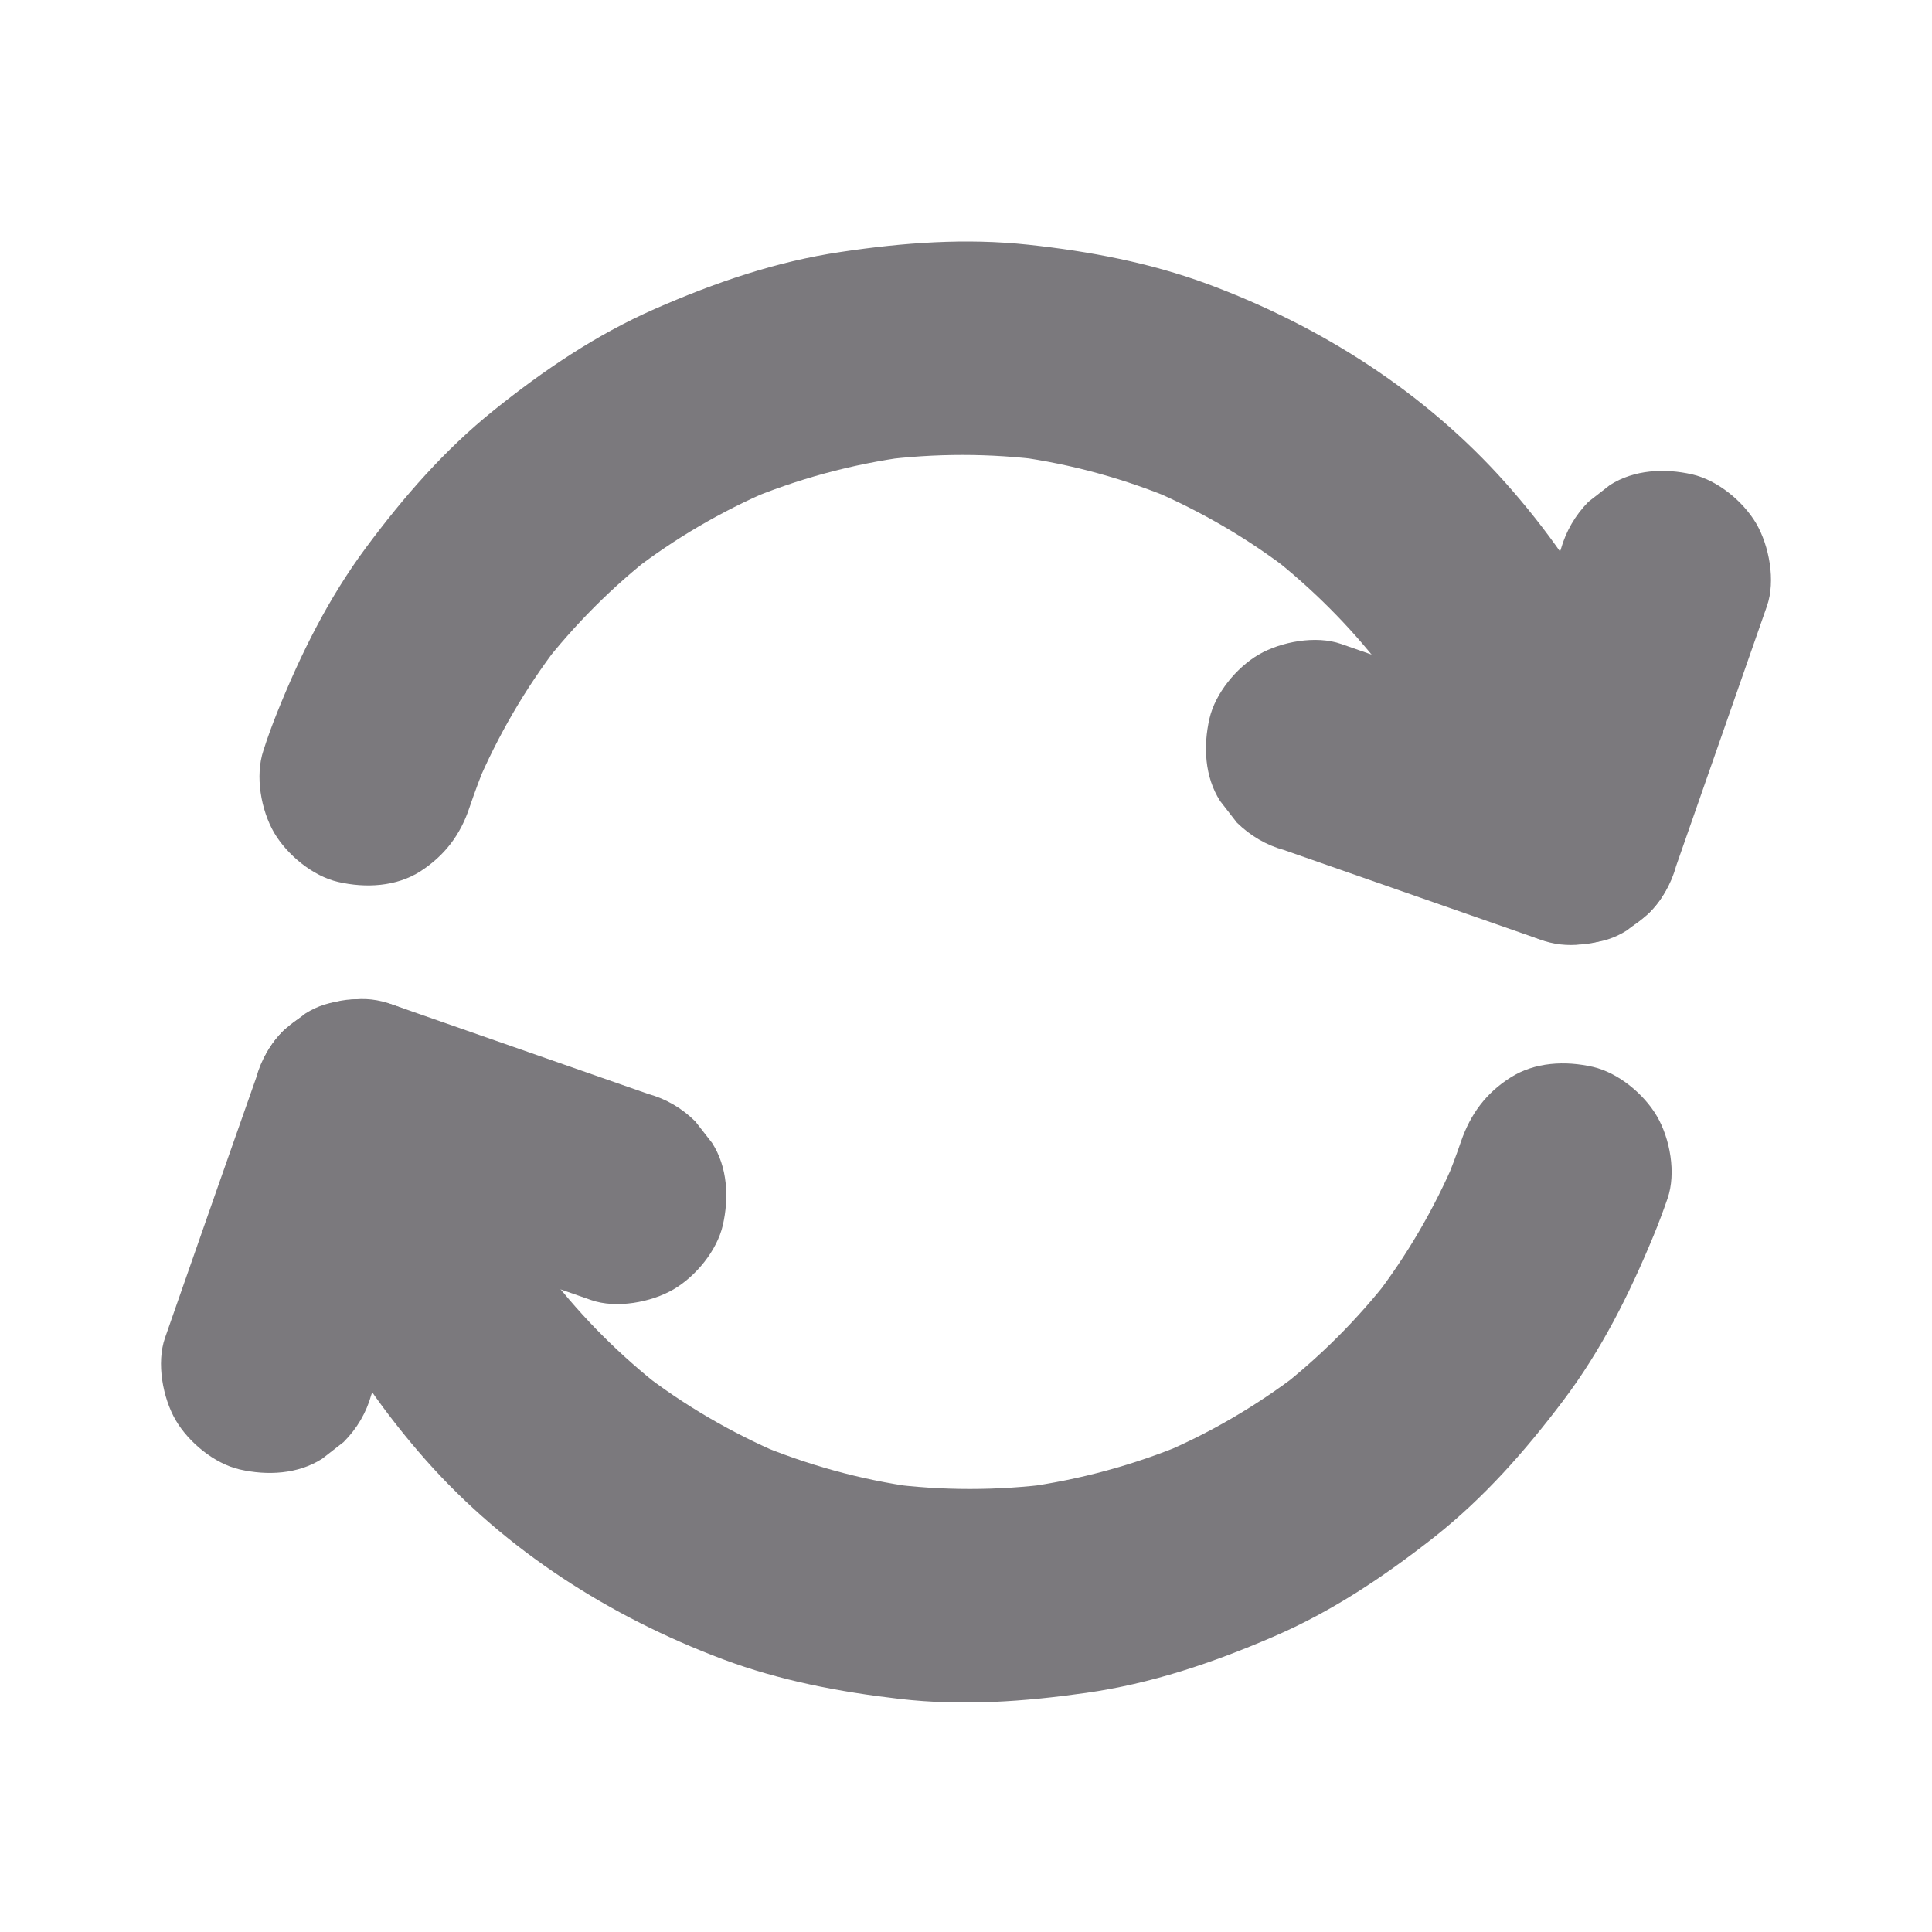
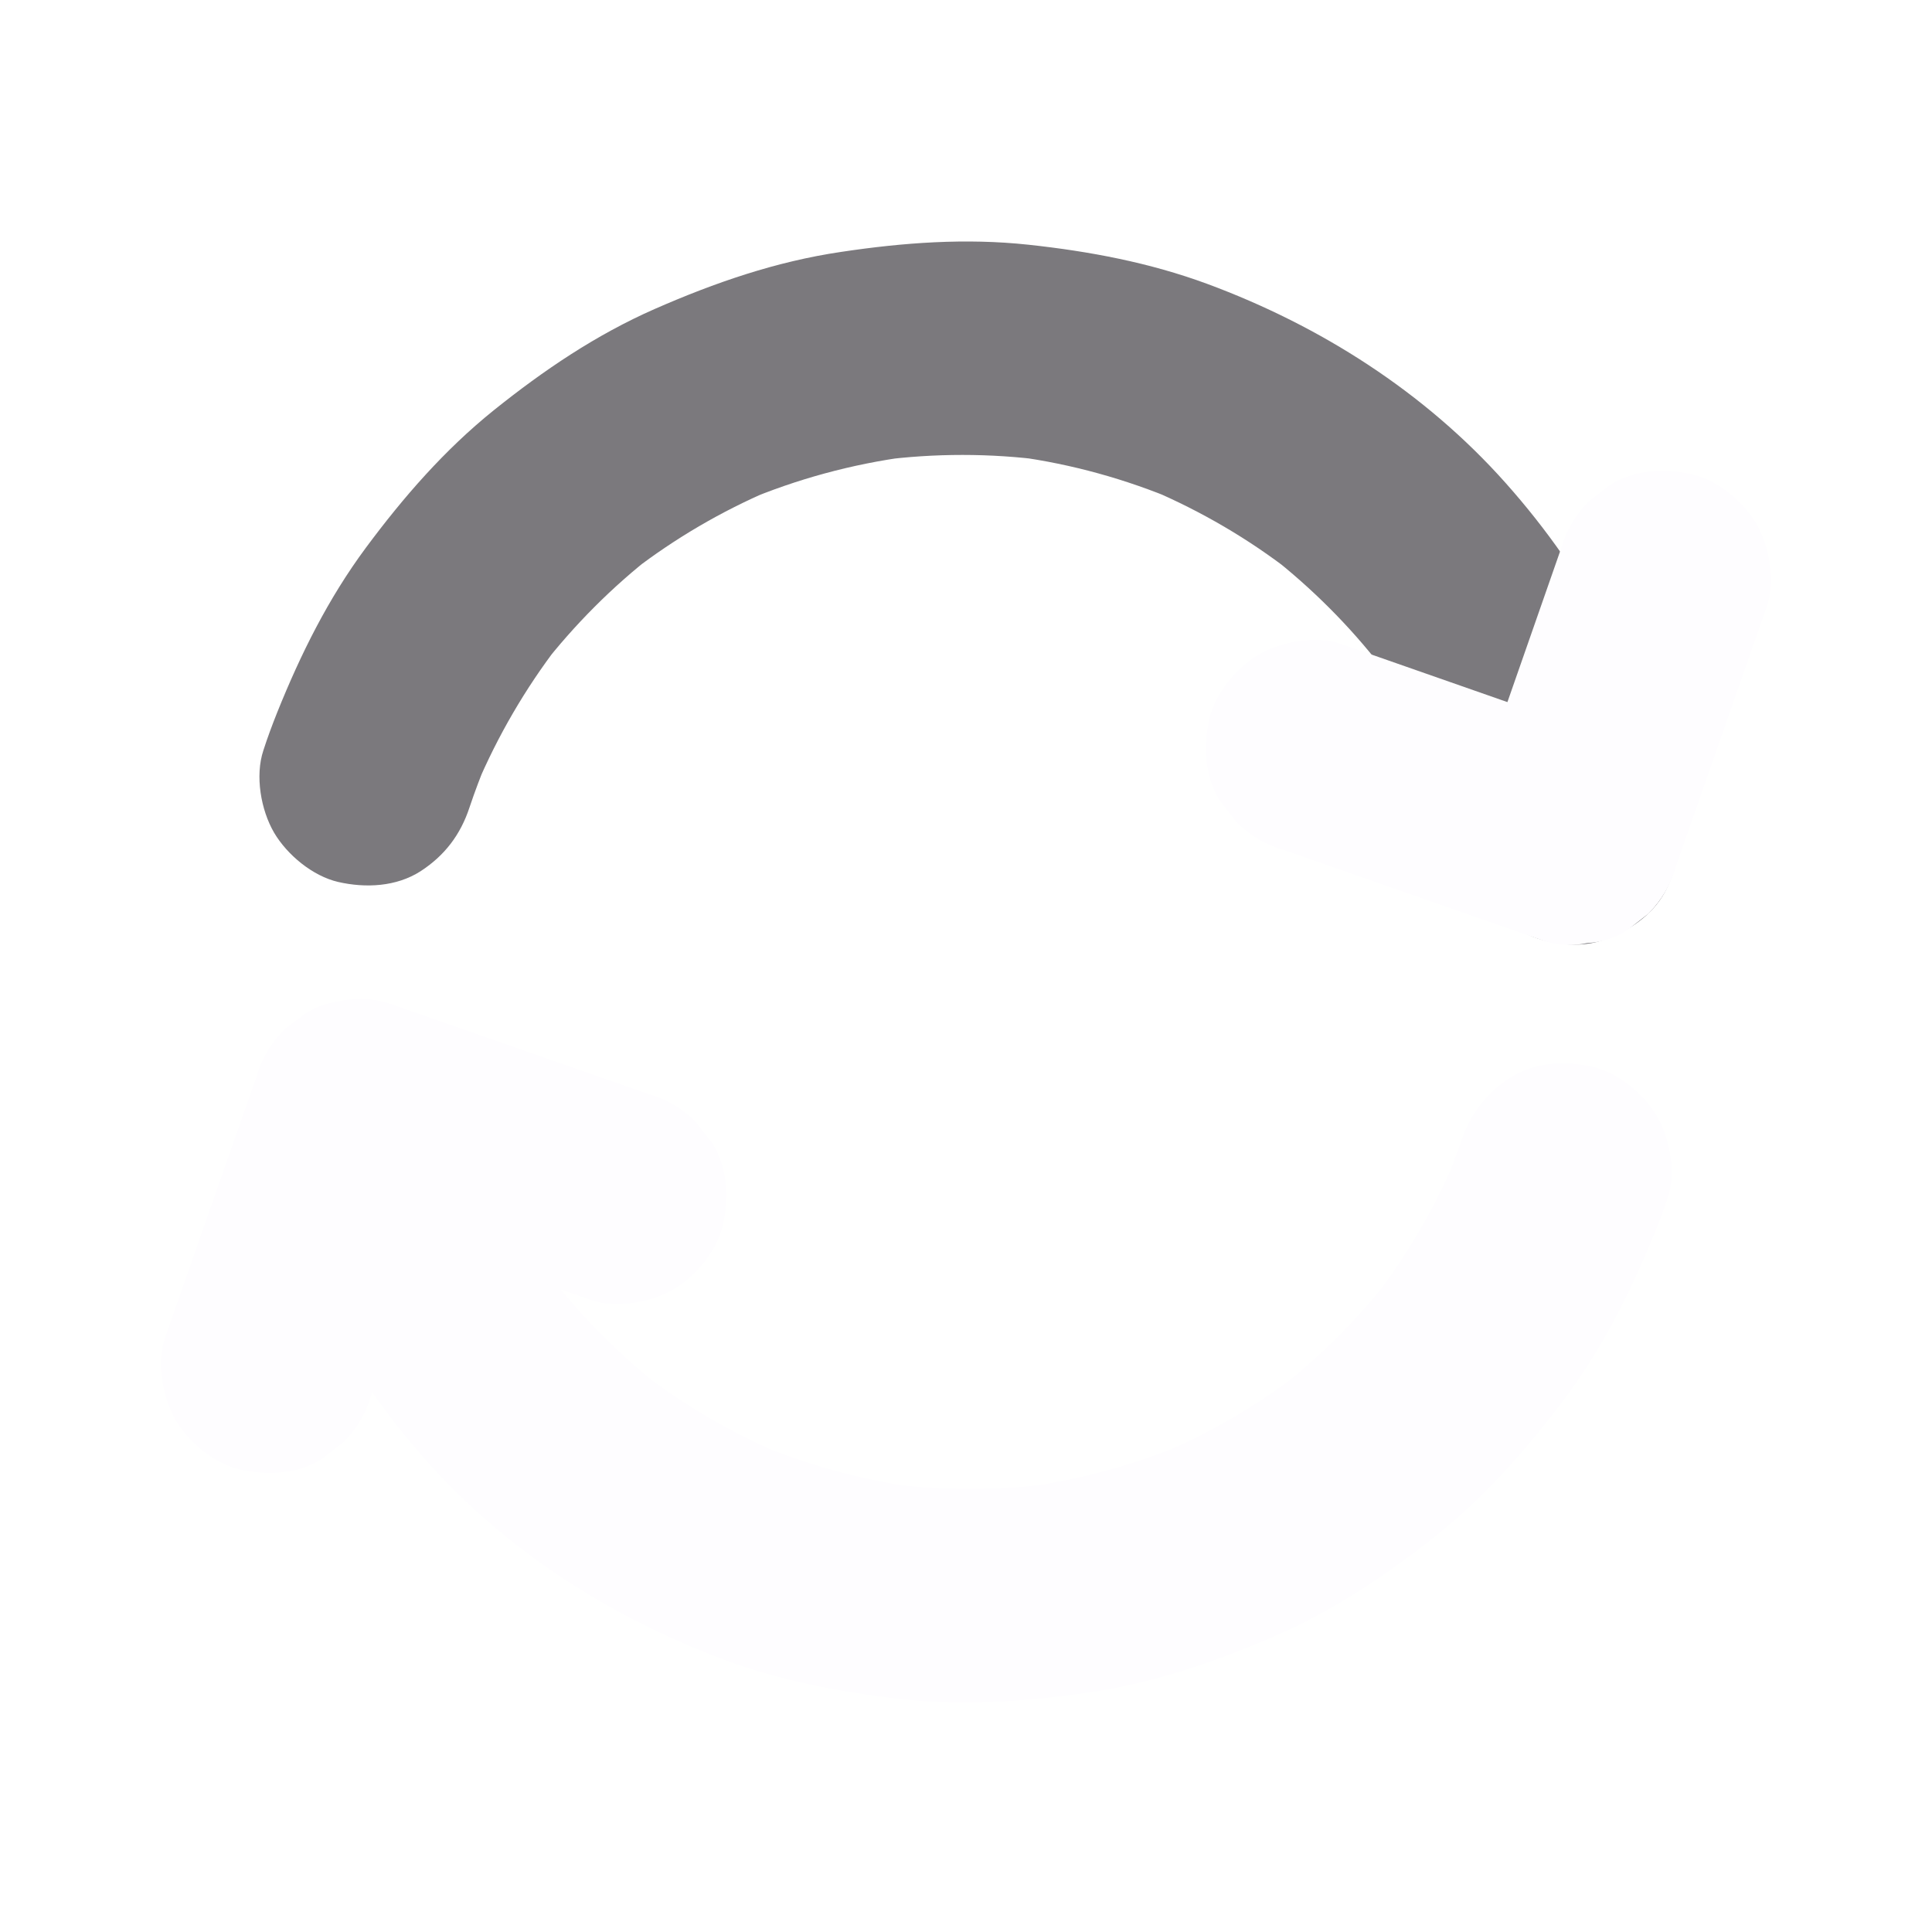
<svg xmlns="http://www.w3.org/2000/svg" width="24" height="24" viewBox="0 0 24 24" fill="none">
-   <path d="M5.833 10.028C5.9 9.831 5.973 9.636 6.053 9.443C6.009 9.55 5.964 9.656 5.92 9.761C6.184 9.14 6.524 8.556 6.934 8.02C6.865 8.108 6.795 8.198 6.726 8.287C7.136 7.76 7.608 7.286 8.135 6.878C8.046 6.947 7.956 7.018 7.867 7.087C8.39 6.685 8.962 6.351 9.567 6.092C9.461 6.137 9.354 6.181 9.25 6.225C9.898 5.951 10.583 5.765 11.283 5.672C11.166 5.688 11.048 5.703 10.929 5.718C11.613 5.629 12.304 5.629 12.986 5.719C12.869 5.703 12.751 5.688 12.632 5.673C13.316 5.766 13.986 5.952 14.623 6.221C14.517 6.177 14.411 6.132 14.306 6.088C14.926 6.354 15.511 6.695 16.045 7.109C15.956 7.04 15.866 6.969 15.777 6.9C16.295 7.306 16.762 7.771 17.166 8.292C17.097 8.203 17.026 8.113 16.958 8.024C17.367 8.556 17.707 9.139 17.968 9.756C17.924 9.65 17.88 9.543 17.835 9.439C18.012 9.866 18.154 10.307 18.256 10.757C18.327 11.075 18.591 11.391 18.867 11.553C19.153 11.72 19.572 11.79 19.891 11.686C20.212 11.581 20.522 11.383 20.686 11.075C20.857 10.748 20.901 10.412 20.819 10.051C20.478 8.543 19.728 7.149 18.702 5.998C17.699 4.872 16.405 4.048 14.998 3.527C14.28 3.262 13.536 3.122 12.776 3.04C11.995 2.956 11.226 3.013 10.45 3.129C9.642 3.248 8.882 3.51 8.136 3.837C7.405 4.158 6.754 4.599 6.134 5.097C5.522 5.589 5.013 6.174 4.546 6.803C4.078 7.434 3.735 8.125 3.443 8.851C3.381 9.007 3.323 9.162 3.273 9.321C3.166 9.638 3.242 10.063 3.405 10.344C3.567 10.619 3.884 10.883 4.201 10.956C4.542 11.034 4.923 11.016 5.224 10.823C5.523 10.629 5.721 10.37 5.833 10.028L5.833 10.028Z" fill="#7B797D" />
-   <path d="M19.389 6.823C19.06 7.767 18.729 8.712 18.399 9.657C18.353 9.79 18.306 9.923 18.259 10.058C18.804 9.748 19.349 9.44 19.894 9.13C18.95 8.8 18.005 8.47 17.06 8.139C16.927 8.093 16.794 8.046 16.659 7.999C16.347 7.89 15.912 7.971 15.635 8.132C15.361 8.293 15.097 8.61 15.024 8.928C14.946 9.269 14.964 9.65 15.157 9.951C15.226 10.04 15.297 10.13 15.365 10.219C15.532 10.382 15.727 10.498 15.952 10.56C16.895 10.889 17.841 11.22 18.785 11.55C18.918 11.596 19.051 11.643 19.186 11.69C19.364 11.745 19.541 11.754 19.716 11.715C19.894 11.706 20.058 11.655 20.211 11.557C20.299 11.488 20.39 11.417 20.478 11.349C20.642 11.182 20.758 10.988 20.82 10.762C21.149 9.819 21.48 8.874 21.81 7.929C21.856 7.796 21.903 7.663 21.95 7.528C22.059 7.216 21.978 6.781 21.817 6.504C21.656 6.23 21.339 5.966 21.021 5.893C20.68 5.815 20.299 5.833 19.998 6.026C19.91 6.095 19.819 6.166 19.731 6.234C19.567 6.402 19.454 6.597 19.389 6.823L19.389 6.823Z" fill="#7B797D" />
-   <path d="M18.149 14.18C18.089 14.357 18.021 14.534 17.95 14.707C17.994 14.601 18.038 14.495 18.083 14.39C17.819 15.012 17.476 15.6 17.062 16.136C17.131 16.047 17.202 15.957 17.27 15.868C16.864 16.389 16.398 16.856 15.877 17.261C15.966 17.192 16.056 17.121 16.145 17.053C15.612 17.462 15.029 17.804 14.41 18.064C14.517 18.02 14.623 17.976 14.727 17.931C14.085 18.199 13.409 18.383 12.72 18.476C12.838 18.46 12.955 18.445 13.075 18.43C12.391 18.519 11.7 18.519 11.018 18.429C11.134 18.445 11.252 18.46 11.372 18.475C10.688 18.382 10.018 18.195 9.38 17.927C9.487 17.971 9.593 18.016 9.697 18.06C9.077 17.794 8.492 17.453 7.959 17.039C8.048 17.108 8.138 17.179 8.227 17.247C7.708 16.842 7.241 16.377 6.837 15.857C6.906 15.945 6.977 16.035 7.046 16.124C6.636 15.592 6.297 15.009 6.035 14.392C6.08 14.498 6.124 14.604 6.168 14.709C5.991 14.282 5.849 13.841 5.748 13.391C5.677 13.073 5.413 12.757 5.136 12.595C4.851 12.428 4.432 12.357 4.113 12.462C3.792 12.567 3.482 12.765 3.317 13.073C3.147 13.399 3.103 13.736 3.184 14.097C3.525 15.601 4.272 16.987 5.291 18.139C6.288 19.264 7.577 20.084 8.977 20.611C9.69 20.878 10.428 21.018 11.181 21.105C11.957 21.194 12.719 21.139 13.49 21.03C14.303 20.915 15.061 20.658 15.813 20.334C16.546 20.02 17.195 19.583 17.82 19.092C18.435 18.605 18.943 18.029 19.415 17.404C19.891 16.775 20.237 16.084 20.538 15.357C20.602 15.202 20.66 15.047 20.715 14.888C20.824 14.573 20.746 14.144 20.582 13.864C20.421 13.59 20.104 13.326 19.787 13.253C19.445 13.175 19.064 13.193 18.763 13.386C18.459 13.579 18.267 13.839 18.149 14.18L18.149 14.18Z" fill="#7B797D" />
-   <path d="M4.613 17.326C4.943 16.382 5.273 15.437 5.604 14.492C5.65 14.359 5.697 14.226 5.744 14.091C5.199 14.401 4.654 14.709 4.109 15.019C5.053 15.349 5.998 15.679 6.943 16.01C7.075 16.056 7.208 16.103 7.344 16.15C7.656 16.259 8.091 16.178 8.367 16.017C8.642 15.856 8.906 15.538 8.979 15.221C9.057 14.88 9.039 14.499 8.846 14.198C8.777 14.109 8.706 14.019 8.637 13.93C8.471 13.766 8.276 13.651 8.051 13.589C7.107 13.26 6.162 12.929 5.217 12.599C5.085 12.553 4.952 12.506 4.816 12.459C4.639 12.404 4.462 12.395 4.286 12.434C4.109 12.443 3.945 12.494 3.792 12.591C3.703 12.661 3.613 12.732 3.524 12.8C3.36 12.966 3.245 13.161 3.183 13.386C2.85 14.328 2.52 15.274 2.19 16.218C2.144 16.351 2.097 16.484 2.05 16.619C1.941 16.931 2.022 17.366 2.183 17.643C2.344 17.917 2.661 18.181 2.978 18.254C3.32 18.332 3.701 18.314 4.002 18.121C4.09 18.052 4.181 17.981 4.269 17.913C4.436 17.745 4.551 17.549 4.613 17.325L4.613 17.326Z" fill="#7B797D" />
+   <path d="M5.833 10.028C5.899 9.831 5.973 9.636 6.053 9.443C6.008 9.55 5.964 9.656 5.92 9.761C6.184 9.14 6.524 8.556 6.934 8.02C6.865 8.108 6.794 8.198 6.726 8.287C7.136 7.76 7.608 7.286 8.135 6.878C8.046 6.947 7.956 7.018 7.867 7.087C8.39 6.685 8.962 6.351 9.567 6.092C9.46 6.137 9.354 6.181 9.25 6.225C9.898 5.951 10.583 5.765 11.283 5.672C11.166 5.688 11.048 5.703 10.929 5.718C11.613 5.629 12.304 5.629 12.986 5.719C12.869 5.703 12.751 5.688 12.632 5.673C13.316 5.766 13.985 5.952 14.623 6.221C14.517 6.177 14.411 6.132 14.306 6.088C14.926 6.354 15.511 6.695 16.044 7.109C15.956 7.04 15.866 6.969 15.777 6.9C16.295 7.306 16.762 7.771 17.166 8.292C17.097 8.203 17.026 8.113 16.958 8.024C17.367 8.556 17.707 9.139 17.968 9.756C17.924 9.65 17.879 9.543 17.835 9.439C18.012 9.866 18.154 10.307 18.256 10.757C18.327 11.075 18.591 11.391 18.867 11.553C19.153 11.72 19.572 11.79 19.891 11.686C20.211 11.581 20.521 11.383 20.686 11.075C20.856 10.748 20.901 10.412 20.819 10.051C20.478 8.543 19.728 7.149 18.702 5.998C17.699 4.872 16.405 4.048 14.998 3.527C14.28 3.262 13.536 3.122 12.776 3.04C11.995 2.956 11.225 3.013 10.45 3.129C9.642 3.248 8.882 3.51 8.136 3.837C7.405 4.158 6.754 4.599 6.133 5.097C5.522 5.589 5.013 6.174 4.546 6.803C4.078 7.434 3.735 8.125 3.443 8.851C3.381 9.007 3.323 9.162 3.272 9.321C3.166 9.638 3.241 10.063 3.405 10.344C3.567 10.619 3.884 10.883 4.201 10.956C4.542 11.034 4.923 11.016 5.224 10.823C5.523 10.629 5.721 10.37 5.833 10.028L5.833 10.028Z" fill="#7B797D" />
+   <path d="M19.389 6.823C19.06 7.767 18.729 8.712 18.399 9.657C18.353 9.79 18.306 9.923 18.259 10.058C18.804 9.748 19.349 9.44 19.893 9.13C18.95 8.8 18.005 8.47 17.06 8.139C16.927 8.093 16.794 8.046 16.659 7.999C16.347 7.89 15.912 7.971 15.635 8.132C15.361 8.293 15.097 8.61 15.024 8.928C14.946 9.269 14.964 9.65 15.157 9.951C15.226 10.04 15.297 10.13 15.365 10.219C15.532 10.382 15.727 10.498 15.952 10.56C16.895 10.889 17.841 11.22 18.785 11.55C18.918 11.596 19.051 11.643 19.186 11.69C19.364 11.745 19.541 11.754 19.716 11.715C19.893 11.706 20.057 11.655 20.211 11.557C20.299 11.488 20.39 11.417 20.478 11.349C20.642 11.182 20.757 10.988 20.819 10.762C21.149 9.819 21.48 8.874 21.81 7.929C21.856 7.796 21.903 7.663 21.95 7.528C22.059 7.216 21.978 6.781 21.817 6.504C21.656 6.23 21.339 5.966 21.021 5.893C20.68 5.815 20.299 5.833 19.998 6.026C19.91 6.095 19.819 6.166 19.73 6.234C19.567 6.402 19.454 6.597 19.389 6.823L19.389 6.823Z" fill="#FEFDFF" />
+   <path d="M18.149 14.18C18.089 14.357 18.021 14.534 17.95 14.707C17.994 14.601 18.038 14.495 18.083 14.39C17.819 15.012 17.476 15.6 17.062 16.136C17.131 16.047 17.202 15.957 17.27 15.868C16.864 16.389 16.397 16.856 15.877 17.261C15.966 17.192 16.056 17.121 16.145 17.053C15.611 17.462 15.028 17.804 14.41 18.064C14.516 18.02 14.623 17.976 14.727 17.931C14.085 18.199 13.409 18.383 12.72 18.476C12.837 18.46 12.955 18.445 13.075 18.43C12.391 18.519 11.7 18.519 11.018 18.429C11.134 18.445 11.252 18.46 11.372 18.475C10.688 18.382 10.018 18.195 9.38 17.927C9.486 17.971 9.593 18.016 9.697 18.06C9.077 17.794 8.492 17.453 7.959 17.039C8.048 17.108 8.138 17.179 8.226 17.247C7.708 16.842 7.241 16.377 6.837 15.857C6.906 15.945 6.977 16.035 7.045 16.124C6.636 15.592 6.297 15.009 6.035 14.392C6.08 14.498 6.124 14.604 6.168 14.709C5.991 14.282 5.849 13.841 5.747 13.391C5.677 13.073 5.412 12.757 5.136 12.595C4.851 12.428 4.432 12.357 4.113 12.462C3.792 12.567 3.482 12.765 3.317 13.073C3.147 13.399 3.103 13.736 3.184 14.097C3.525 15.601 4.272 16.987 5.291 18.139C6.288 19.264 7.577 20.084 8.977 20.611C9.69 20.878 10.428 21.018 11.181 21.105C11.957 21.194 12.719 21.139 13.489 21.03C14.303 20.915 15.06 20.658 15.813 20.334C16.546 20.02 17.195 19.583 17.82 19.092C18.435 18.605 18.943 18.029 19.414 17.404C19.891 16.775 20.237 16.084 20.538 15.357C20.602 15.202 20.66 15.047 20.715 14.888C20.824 14.573 20.746 14.144 20.582 13.864C20.421 13.59 20.104 13.326 19.787 13.253C19.445 13.175 19.064 13.193 18.763 13.386C18.459 13.579 18.267 13.839 18.149 14.18L18.149 14.18Z" fill="#FEFDFF" />
+   <path d="M4.613 17.326C4.943 16.382 5.273 15.437 5.604 14.492C5.65 14.359 5.697 14.226 5.744 14.091C5.199 14.401 4.654 14.709 4.109 15.019C5.053 15.349 5.998 15.679 6.943 16.01C7.075 16.056 7.208 16.103 7.344 16.15C7.656 16.259 8.091 16.178 8.367 16.017C8.642 15.856 8.906 15.538 8.979 15.221C9.057 14.88 9.039 14.499 8.846 14.198C8.777 14.109 8.706 14.019 8.637 13.93C8.471 13.766 8.276 13.651 8.051 13.589C7.107 13.26 6.162 12.929 5.217 12.599C5.085 12.553 4.952 12.506 4.816 12.459C4.639 12.404 4.462 12.395 4.286 12.434C4.109 12.443 3.945 12.494 3.792 12.591C3.703 12.661 3.613 12.732 3.524 12.8C3.36 12.966 3.245 13.161 3.183 13.386C2.85 14.328 2.52 15.274 2.19 16.218C2.144 16.351 2.097 16.484 2.05 16.619C1.941 16.931 2.022 17.366 2.183 17.643C2.344 17.917 2.661 18.181 2.978 18.254C3.32 18.332 3.701 18.314 4.002 18.121C4.09 18.052 4.181 17.981 4.269 17.913C4.436 17.745 4.551 17.549 4.613 17.325L4.613 17.326Z" fill="#FEFDFF" />
</svg>
